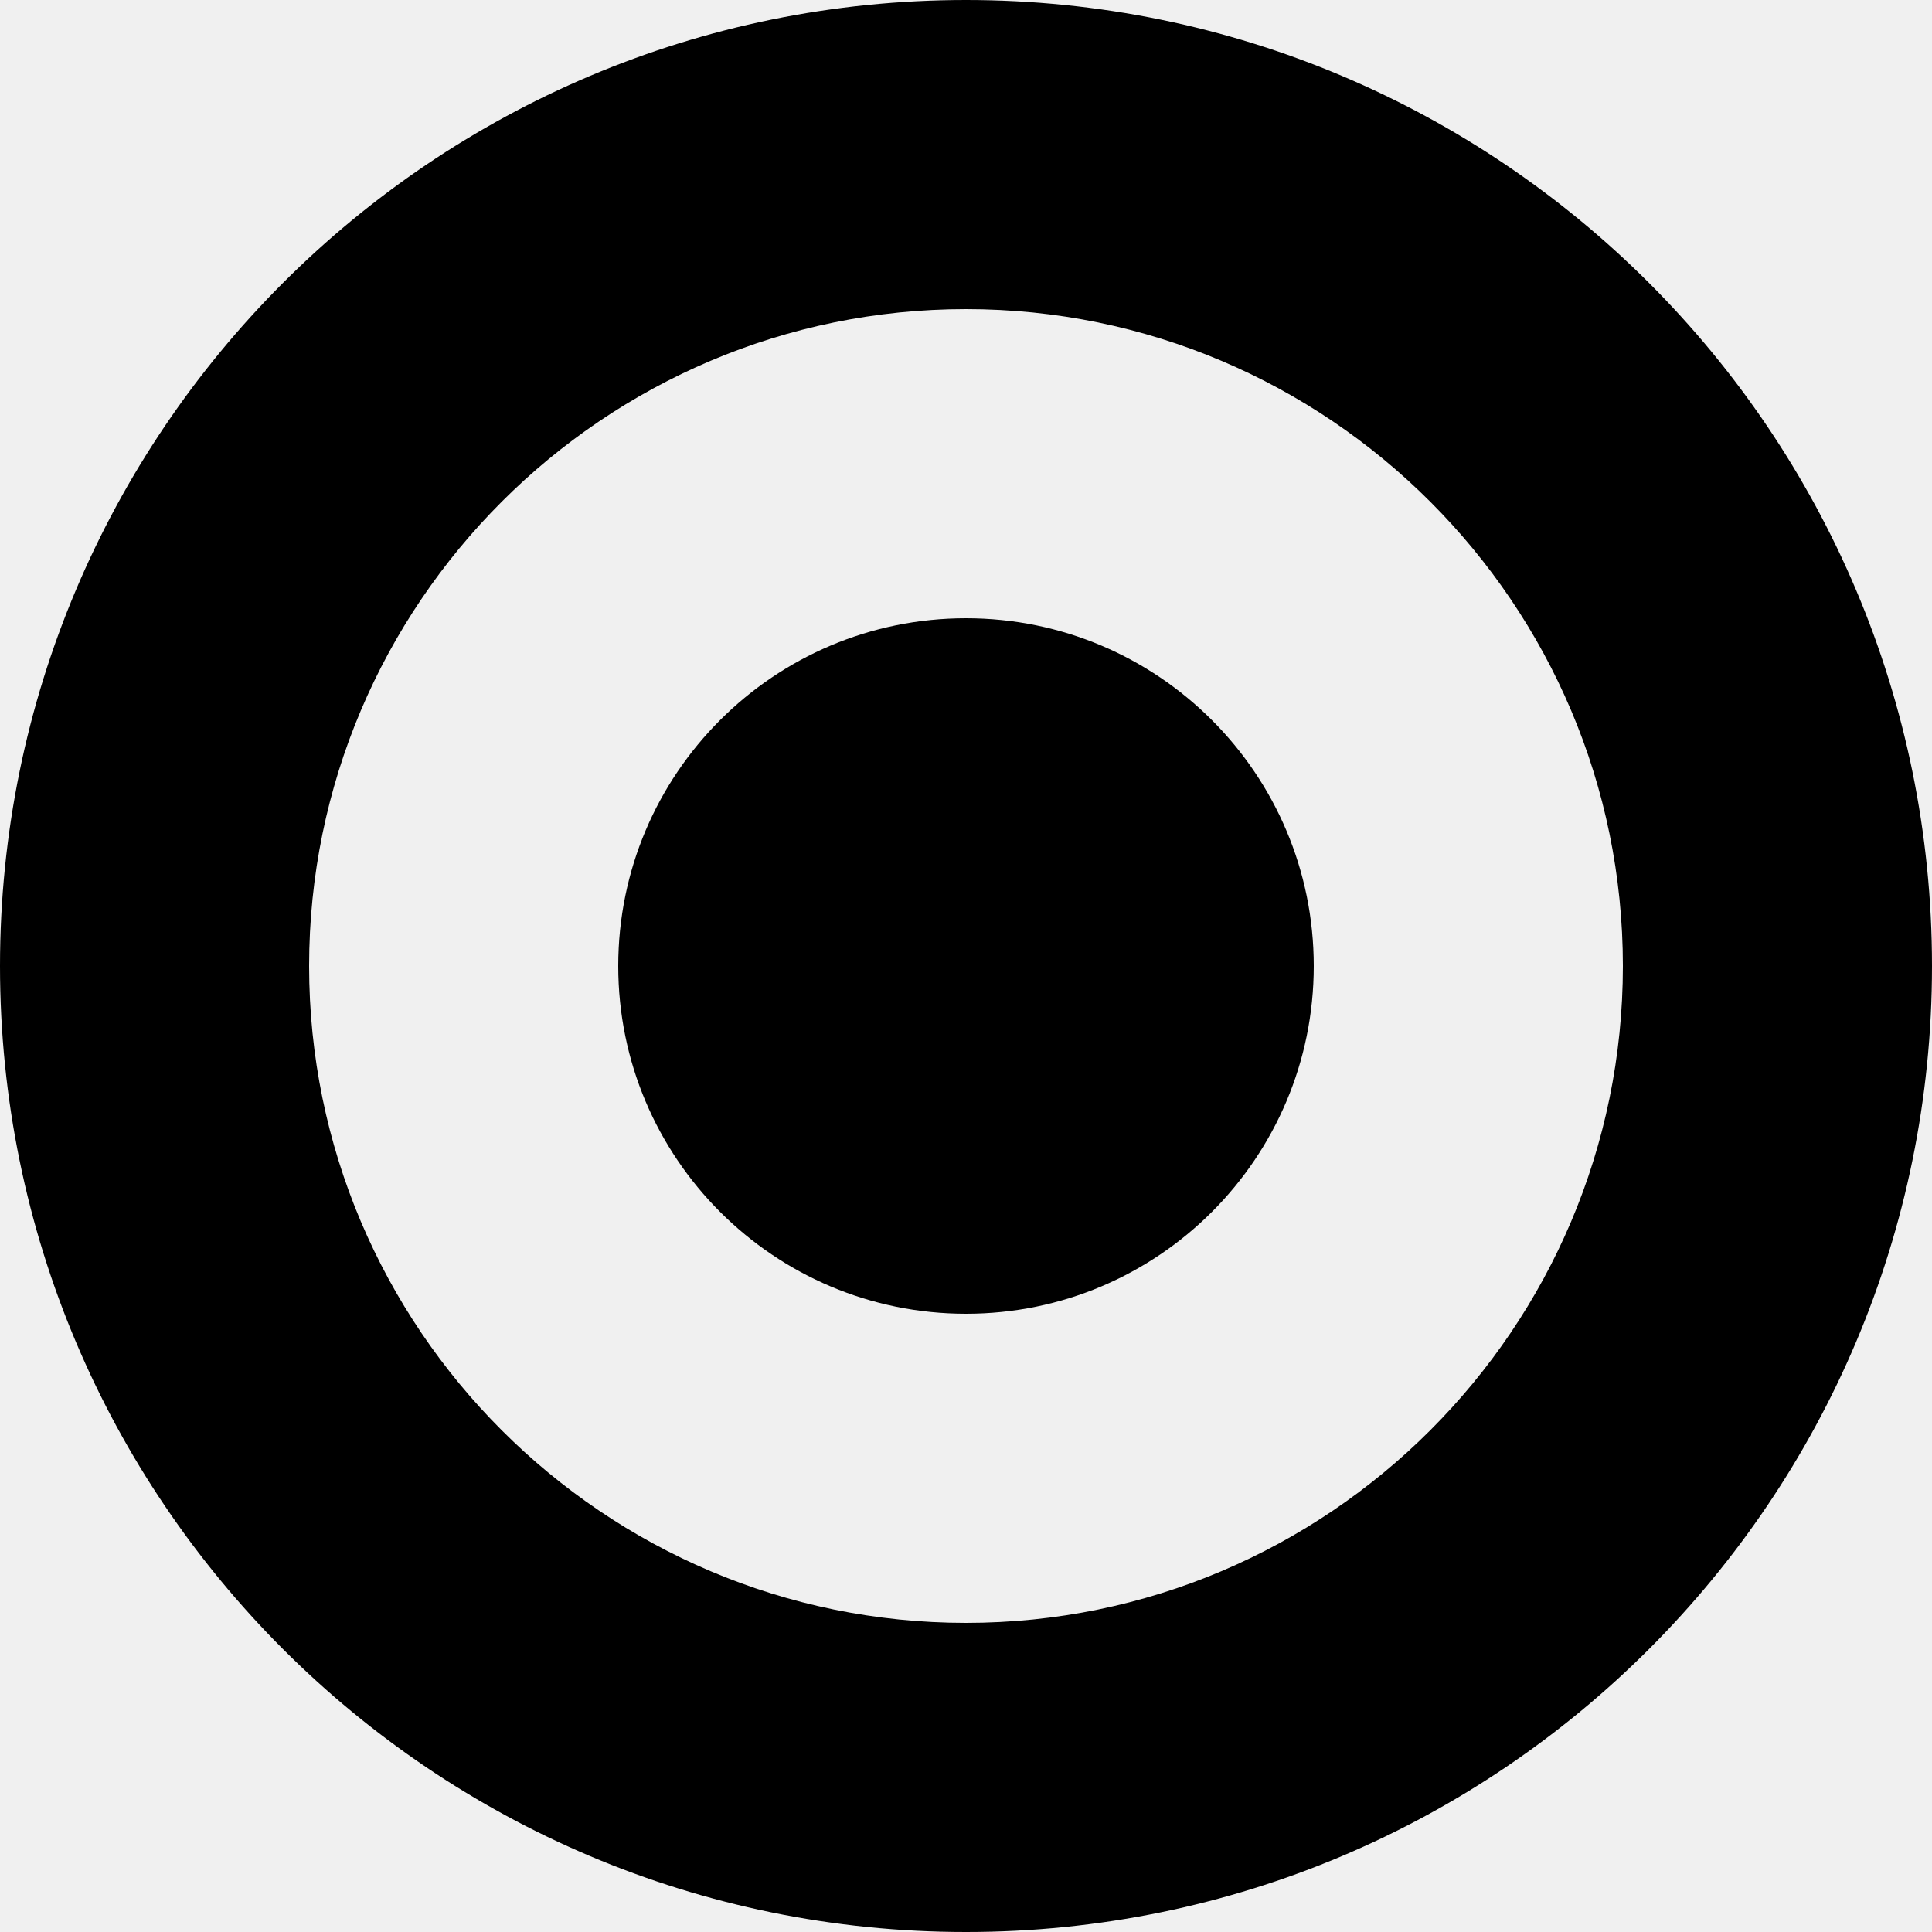
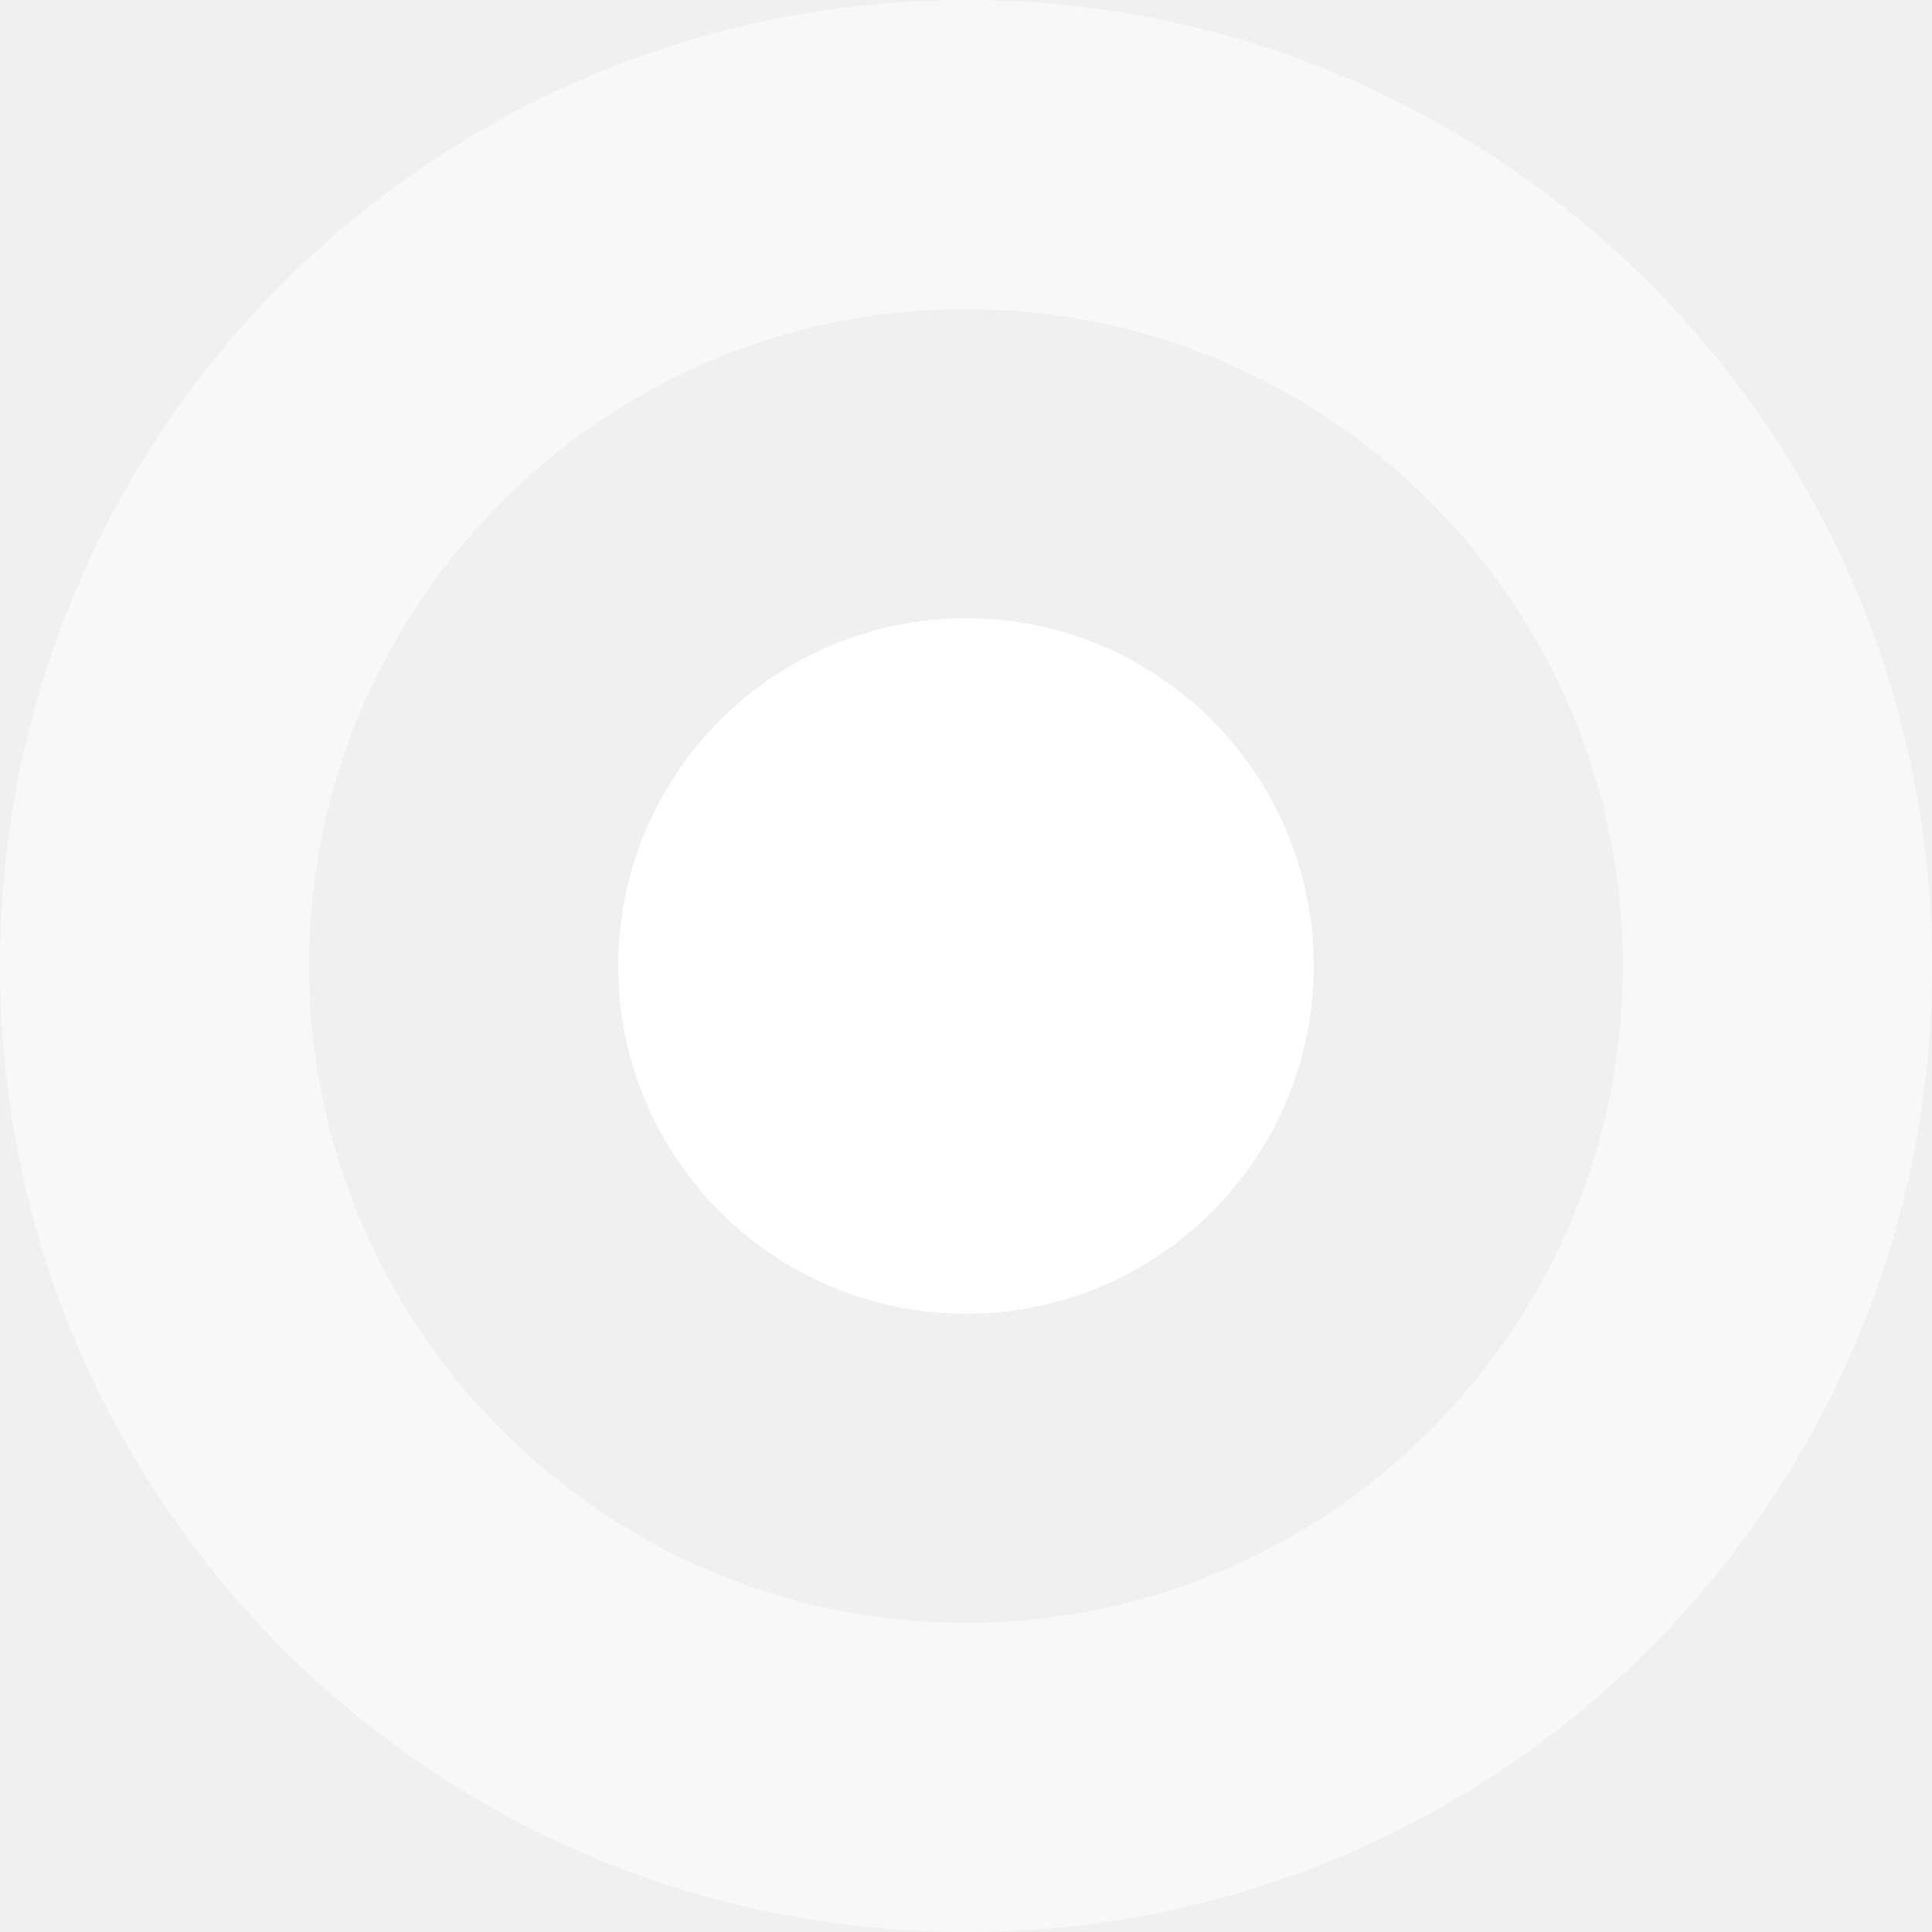
- <svg xmlns="http://www.w3.org/2000/svg" version="1.1" id="Layer_1" x="0px" y="0px" width="25px" height="25px" viewBox="0 0 25 25" enable-background="new 0 0 25 25" xml:space="preserve">
-   <path d="M12.5,4c4.687,0,8.5,3.813,8.5,8.5c0,4.687-3.813,8.5-8.5,8.5C7.813,21,4,17.187,4,12.5C4,7.813,7.813,4,12.5,4 M12.5,0  C5.597,0,0,5.597,0,12.5S5.597,25,12.5,25S25,19.403,25,12.5S19.403,0,12.5,0L12.5,0z" />
-   <circle cx="12.5" cy="12.5" r="4.5" />
+ <svg xmlns="http://www.w3.org/2000/svg" width="25" height="25" viewBox="0 0 25 25">
+   <path fill="rgba(250, 250, 250, 0.8)" d="M12.5 4c4.687 0 8.5 3.813 8.5 8.5 0 4.687-3.813 8.5-8.5 8.5C7.813 21 4 17.187 4 12.5 4 7.813 7.813 4 12.5 4m0-4C5.597 0 0 5.597 0 12.5S5.597 25 12.5 25 25 19.403 25 12.5 19.403 0 12.5 0z" />
+   <circle fill="#FFFFFF" cx="12.5" cy="12.5" r="4.5" />
</svg>
